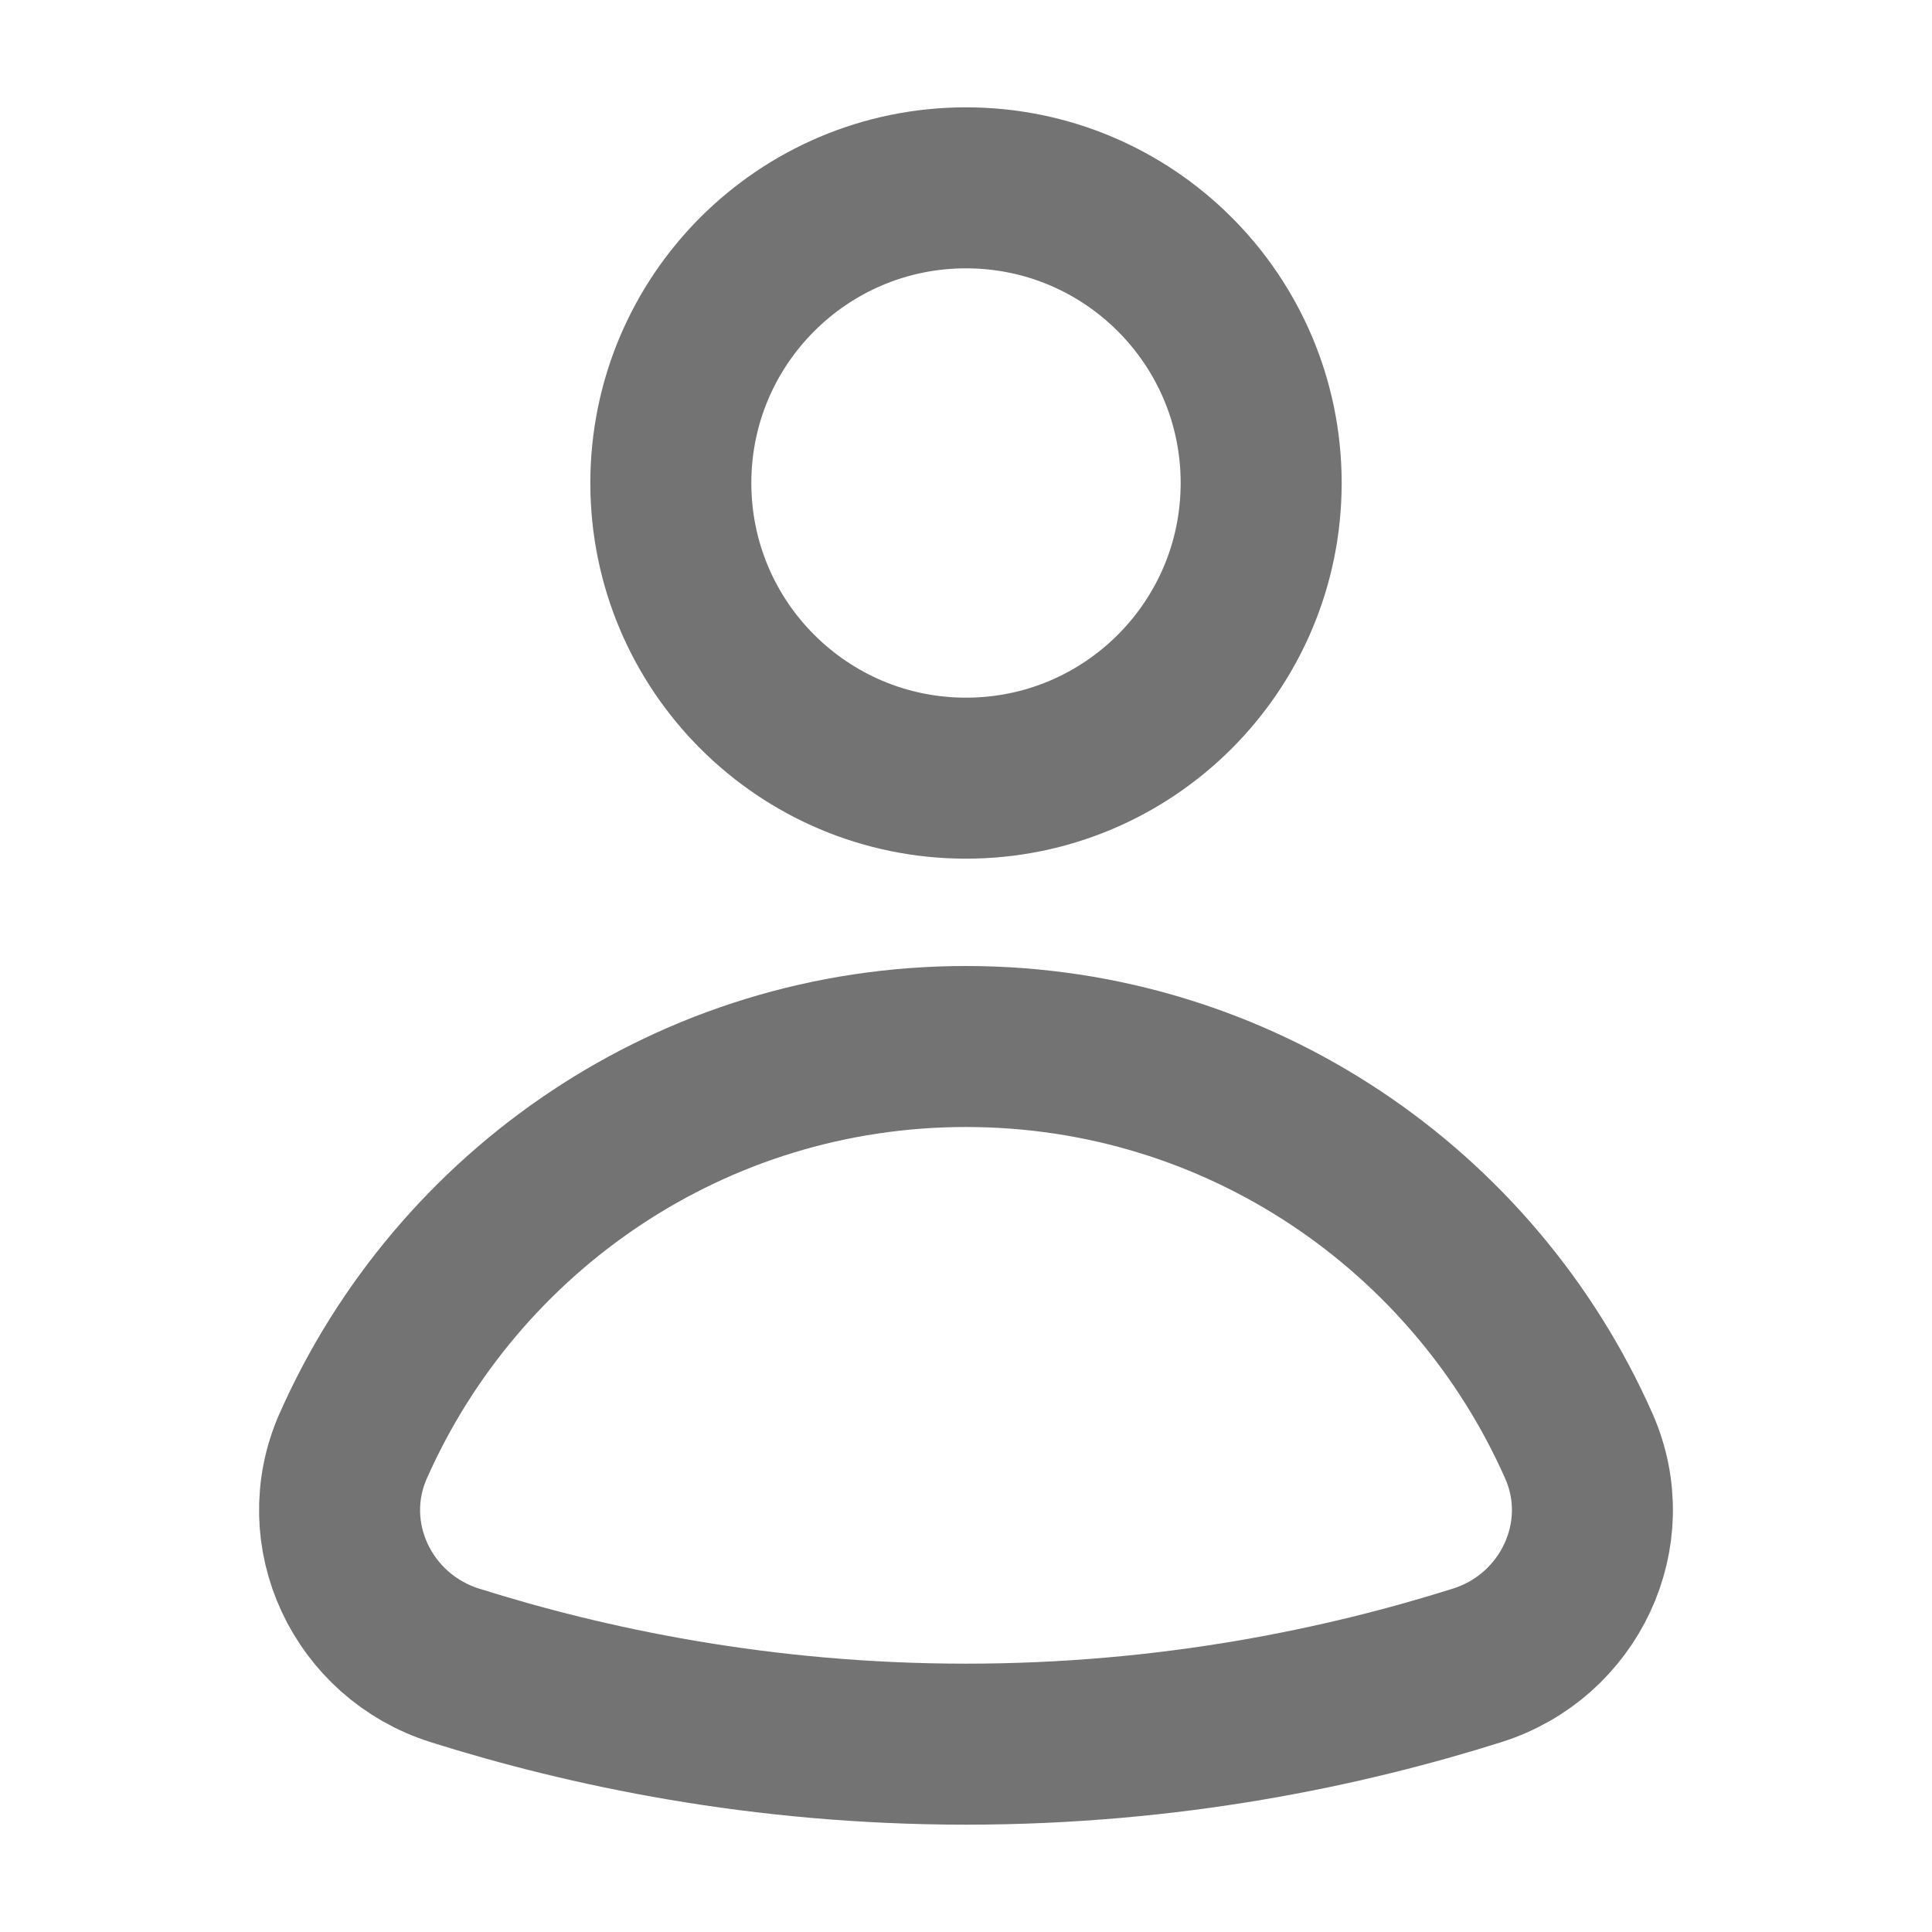
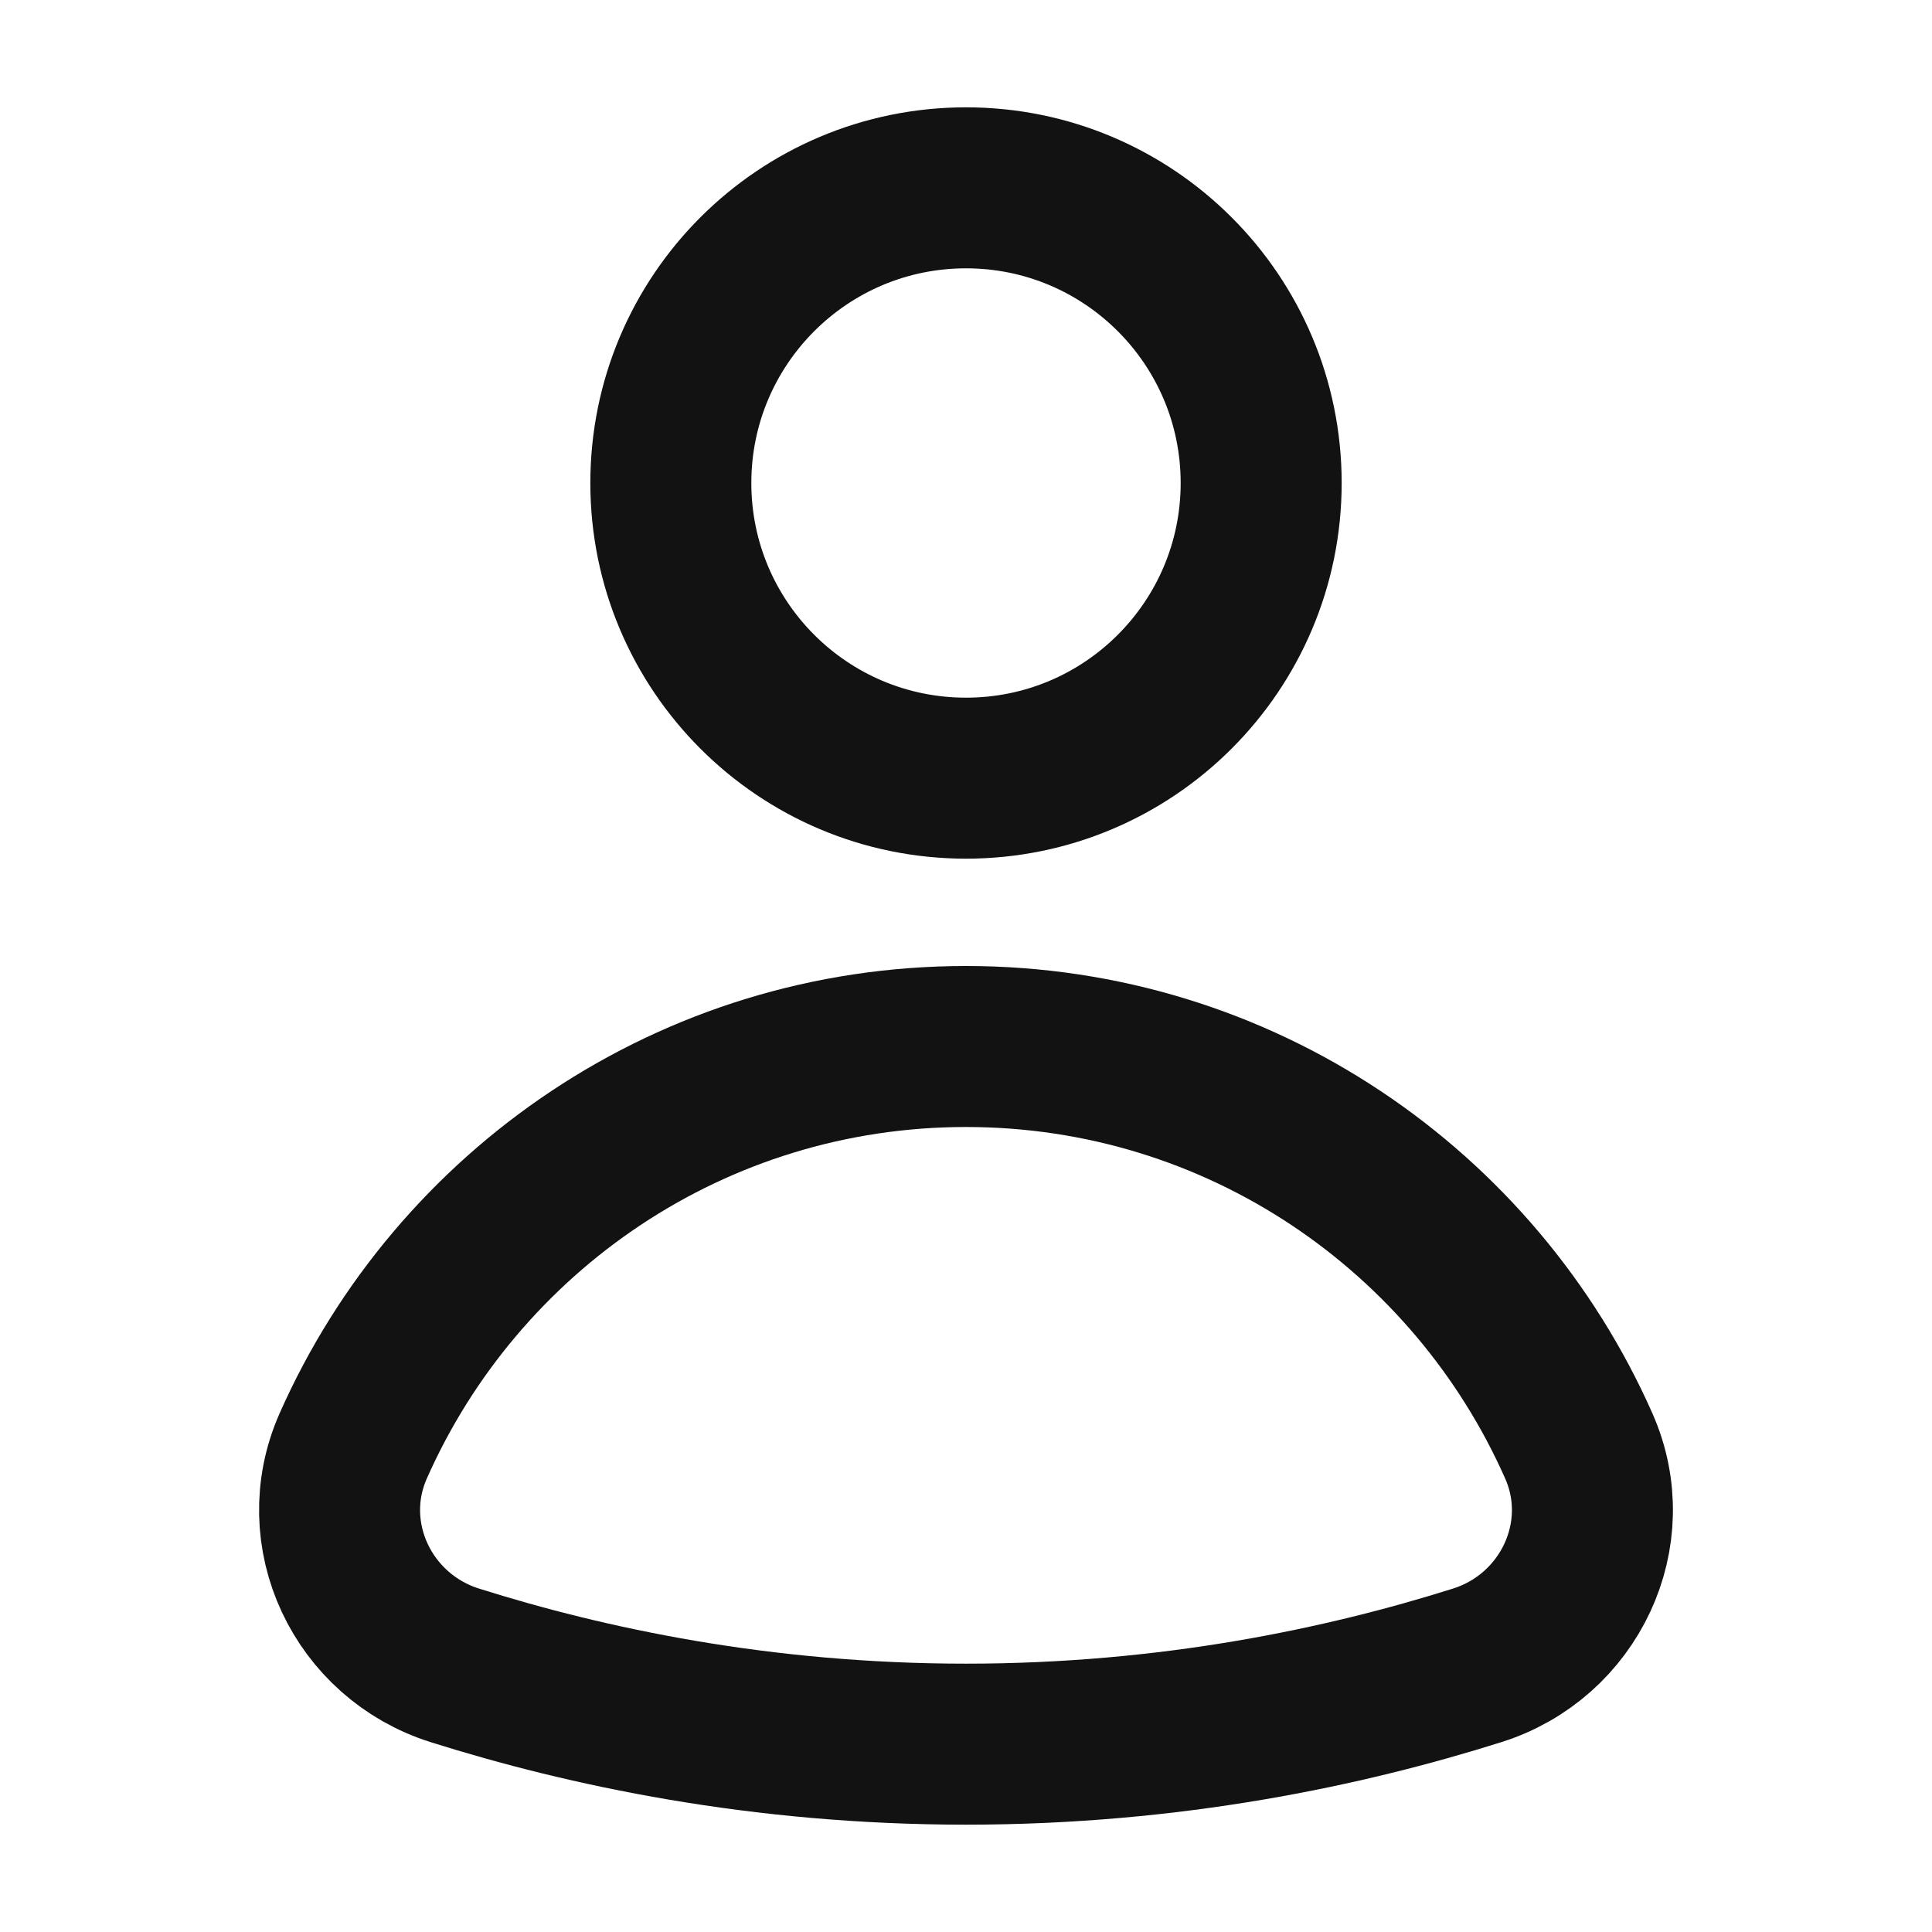
<svg xmlns="http://www.w3.org/2000/svg" height="18" width="18" viewBox="0 0 18 18">
-   <g fill="#212121a0" class="nc-icon-wrapper">
-     <circle cx="9" cy="4.5" r="2.75" fill="none" stroke="#212121a0" stroke-linecap="round" stroke-linejoin="round" stroke-width="1.5" data-color="color-2" />
-     <path d="M13.762,15.516c.86-.271,1.312-1.221,.947-2.045-.97-2.191-3.159-3.721-5.709-3.721s-4.739,1.53-5.709,3.721c-.365,.825,.087,1.774,.947,2.045,1.225,.386,2.846,.734,4.762,.734s3.537-.348,4.762-.734Z" fill="none" stroke="#212121a0" stroke-linecap="round" stroke-linejoin="round" stroke-width="1.5" />
+   <g fill="#121212" class="nc-icon-wrapper">
+     <circle cx="9" cy="4.5" r="2.75" fill="none" stroke="#121212" stroke-linecap="round" stroke-linejoin="round" stroke-width="1.5" data-color="color-2" />
+     <path d="M13.762,15.516c.86-.271,1.312-1.221,.947-2.045-.97-2.191-3.159-3.721-5.709-3.721s-4.739,1.53-5.709,3.721c-.365,.825,.087,1.774,.947,2.045,1.225,.386,2.846,.734,4.762,.734s3.537-.348,4.762-.734Z" fill="none" stroke="#121212" stroke-linecap="round" stroke-linejoin="round" stroke-width="1.5" />
  </g>
</svg>
